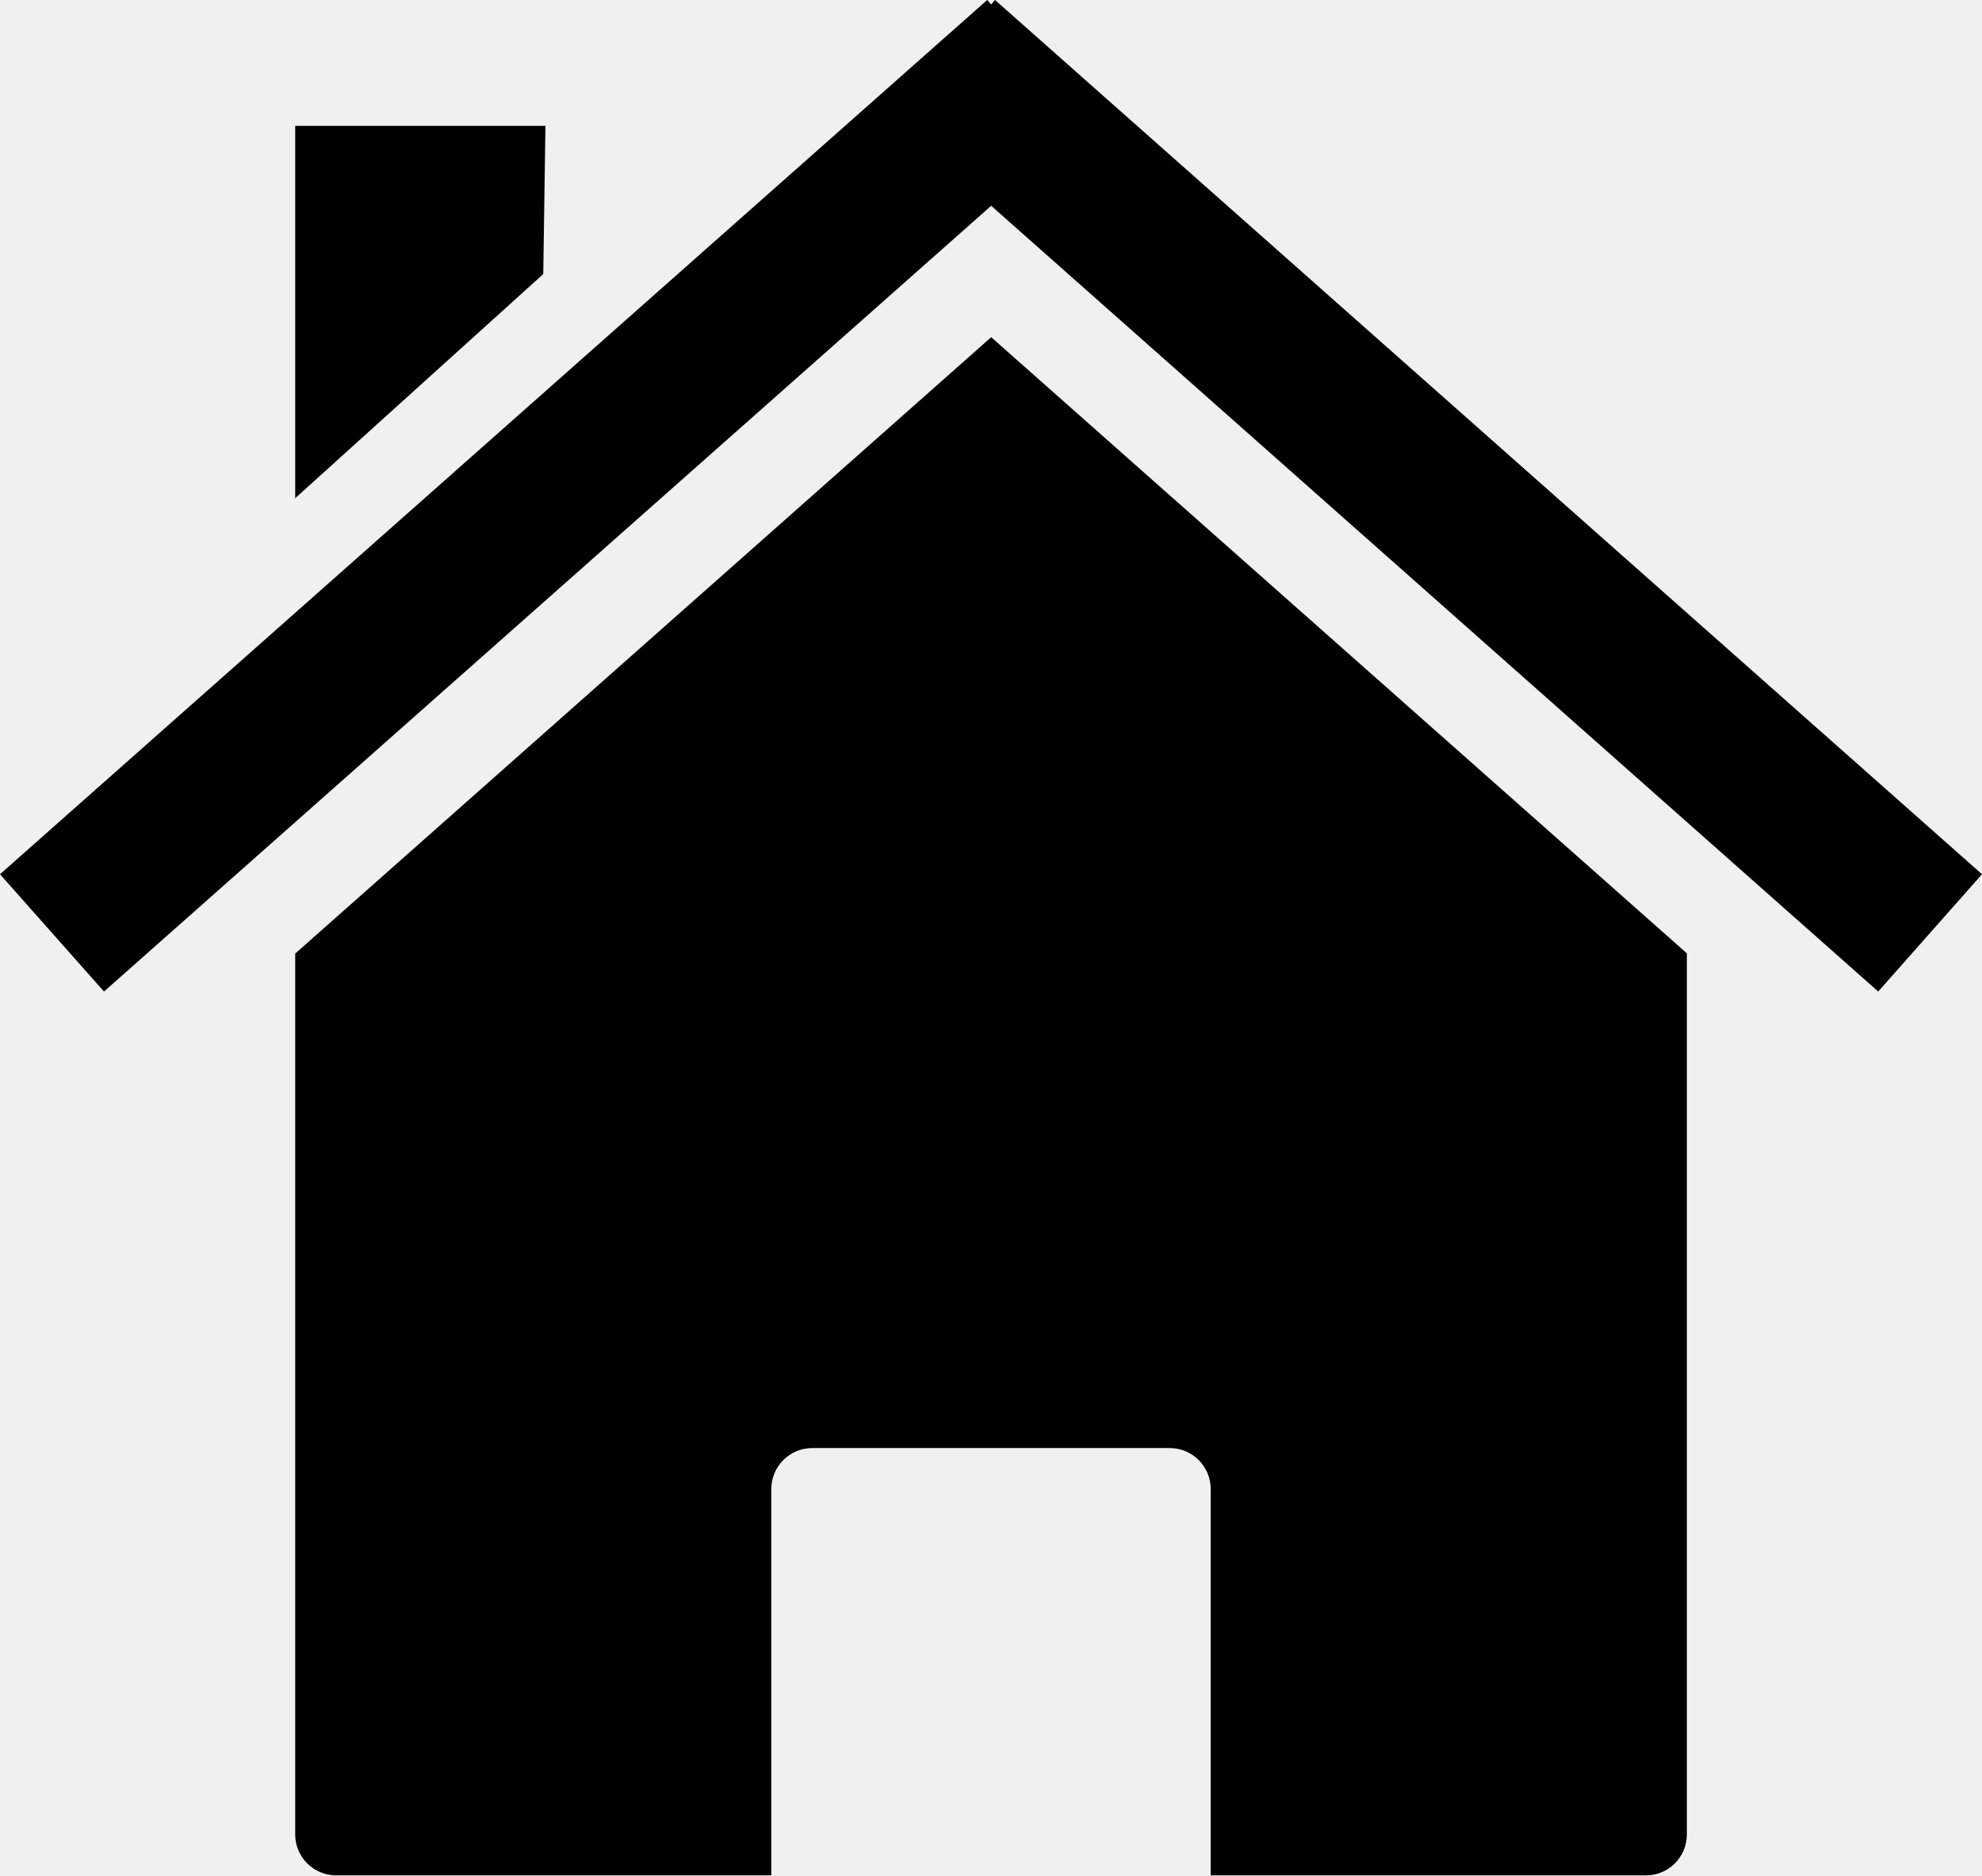
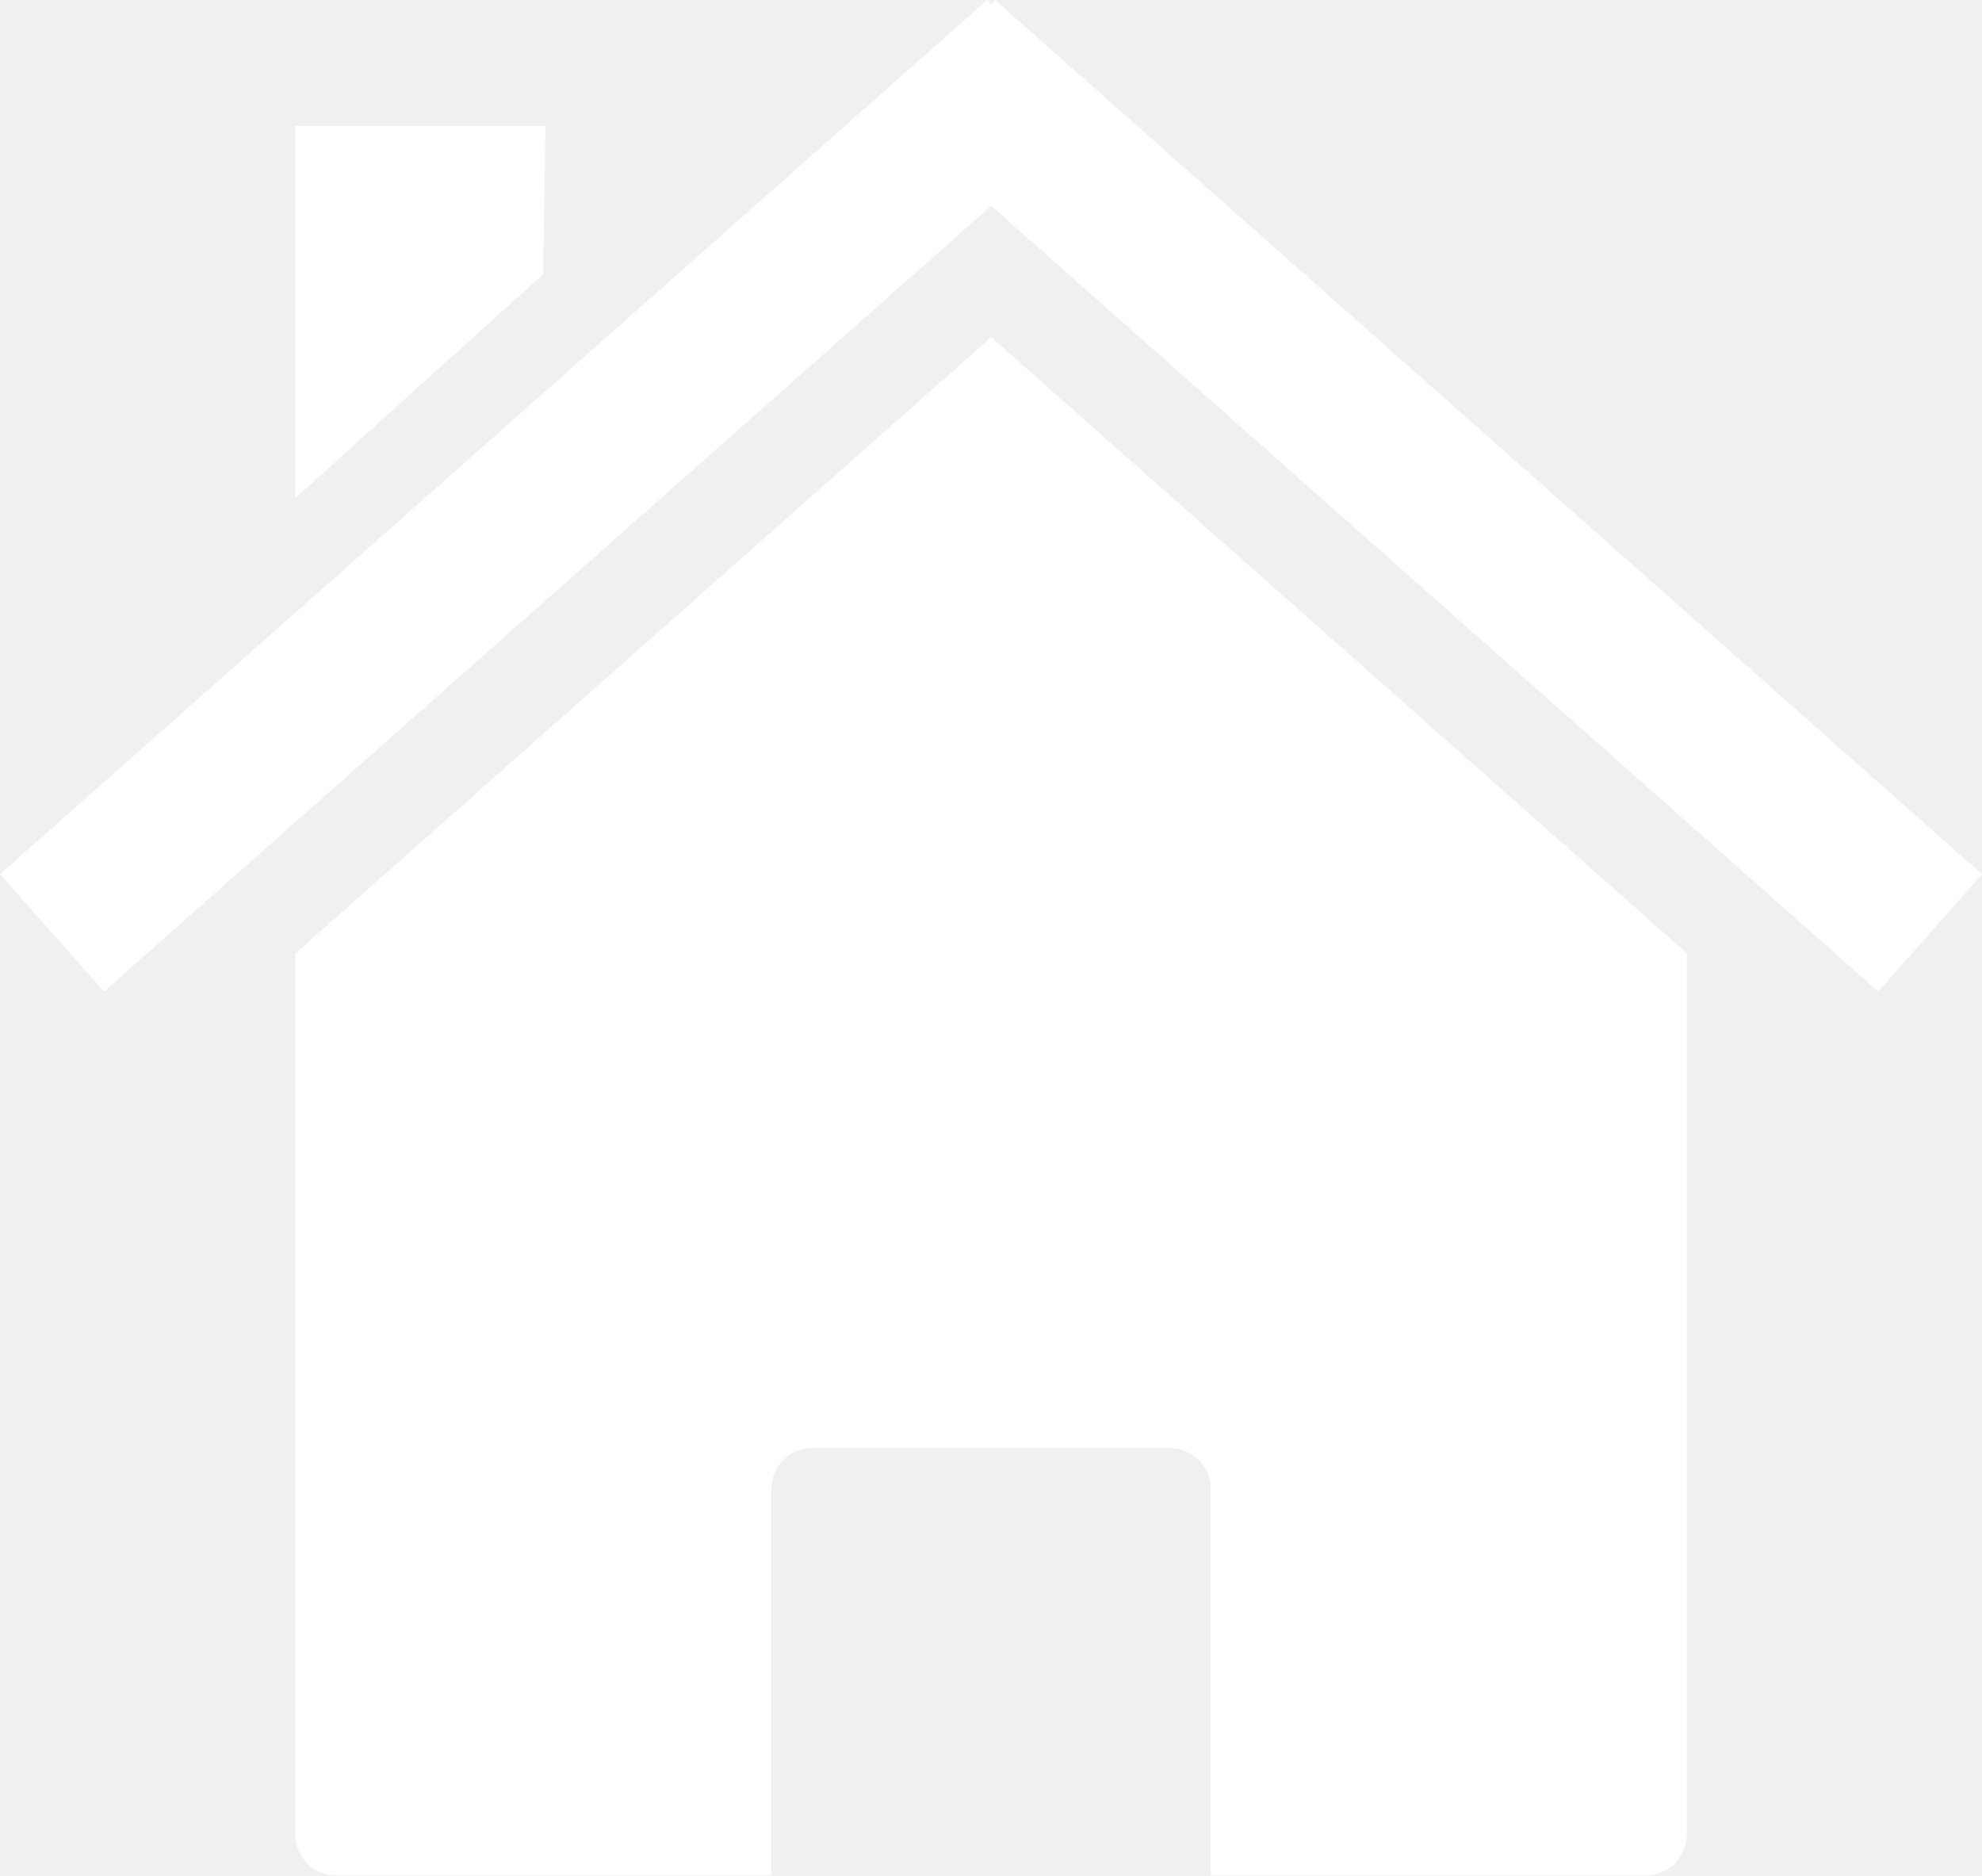
- <svg xmlns="http://www.w3.org/2000/svg" id="svg2" viewBox="0 0 463.89 438.88" version="1.0">
+ <svg xmlns="http://www.w3.org/2000/svg" fill="#ffffff" id="svg2" viewBox="0 0 463.89 438.88" version="1.0">
  <g id="layer1" transform="translate(-42.339 -276.34)">
    <path id="rect2391" d="m437.15 499.44zl-162.82-144.19-162.9 144.25v206.12c0 5.33 4.3 9.6 9.62 9.6h101.81v-90.38c0-5.32 4.27-9.62 9.6-9.62h83.65c5.33 0 9.6 4.3 9.6 9.62v90.38h101.84c5.32 0 9.6-4.27 9.6-9.6v-206.18zm-325.72 0.06z" />
    <path id="path2399" d="m273.39 276.34l-231.05 204.59 24.338 27.45 207.65-183.88 207.61 183.88 24.29-27.45-231-204.59-0.9 1.04-0.94-1.04z" />
    <path id="rect2404" d="m111.43 305.79h58.57l-0.51 34.69-58.06 52.45v-87.14z" />
  </g>
</svg>
